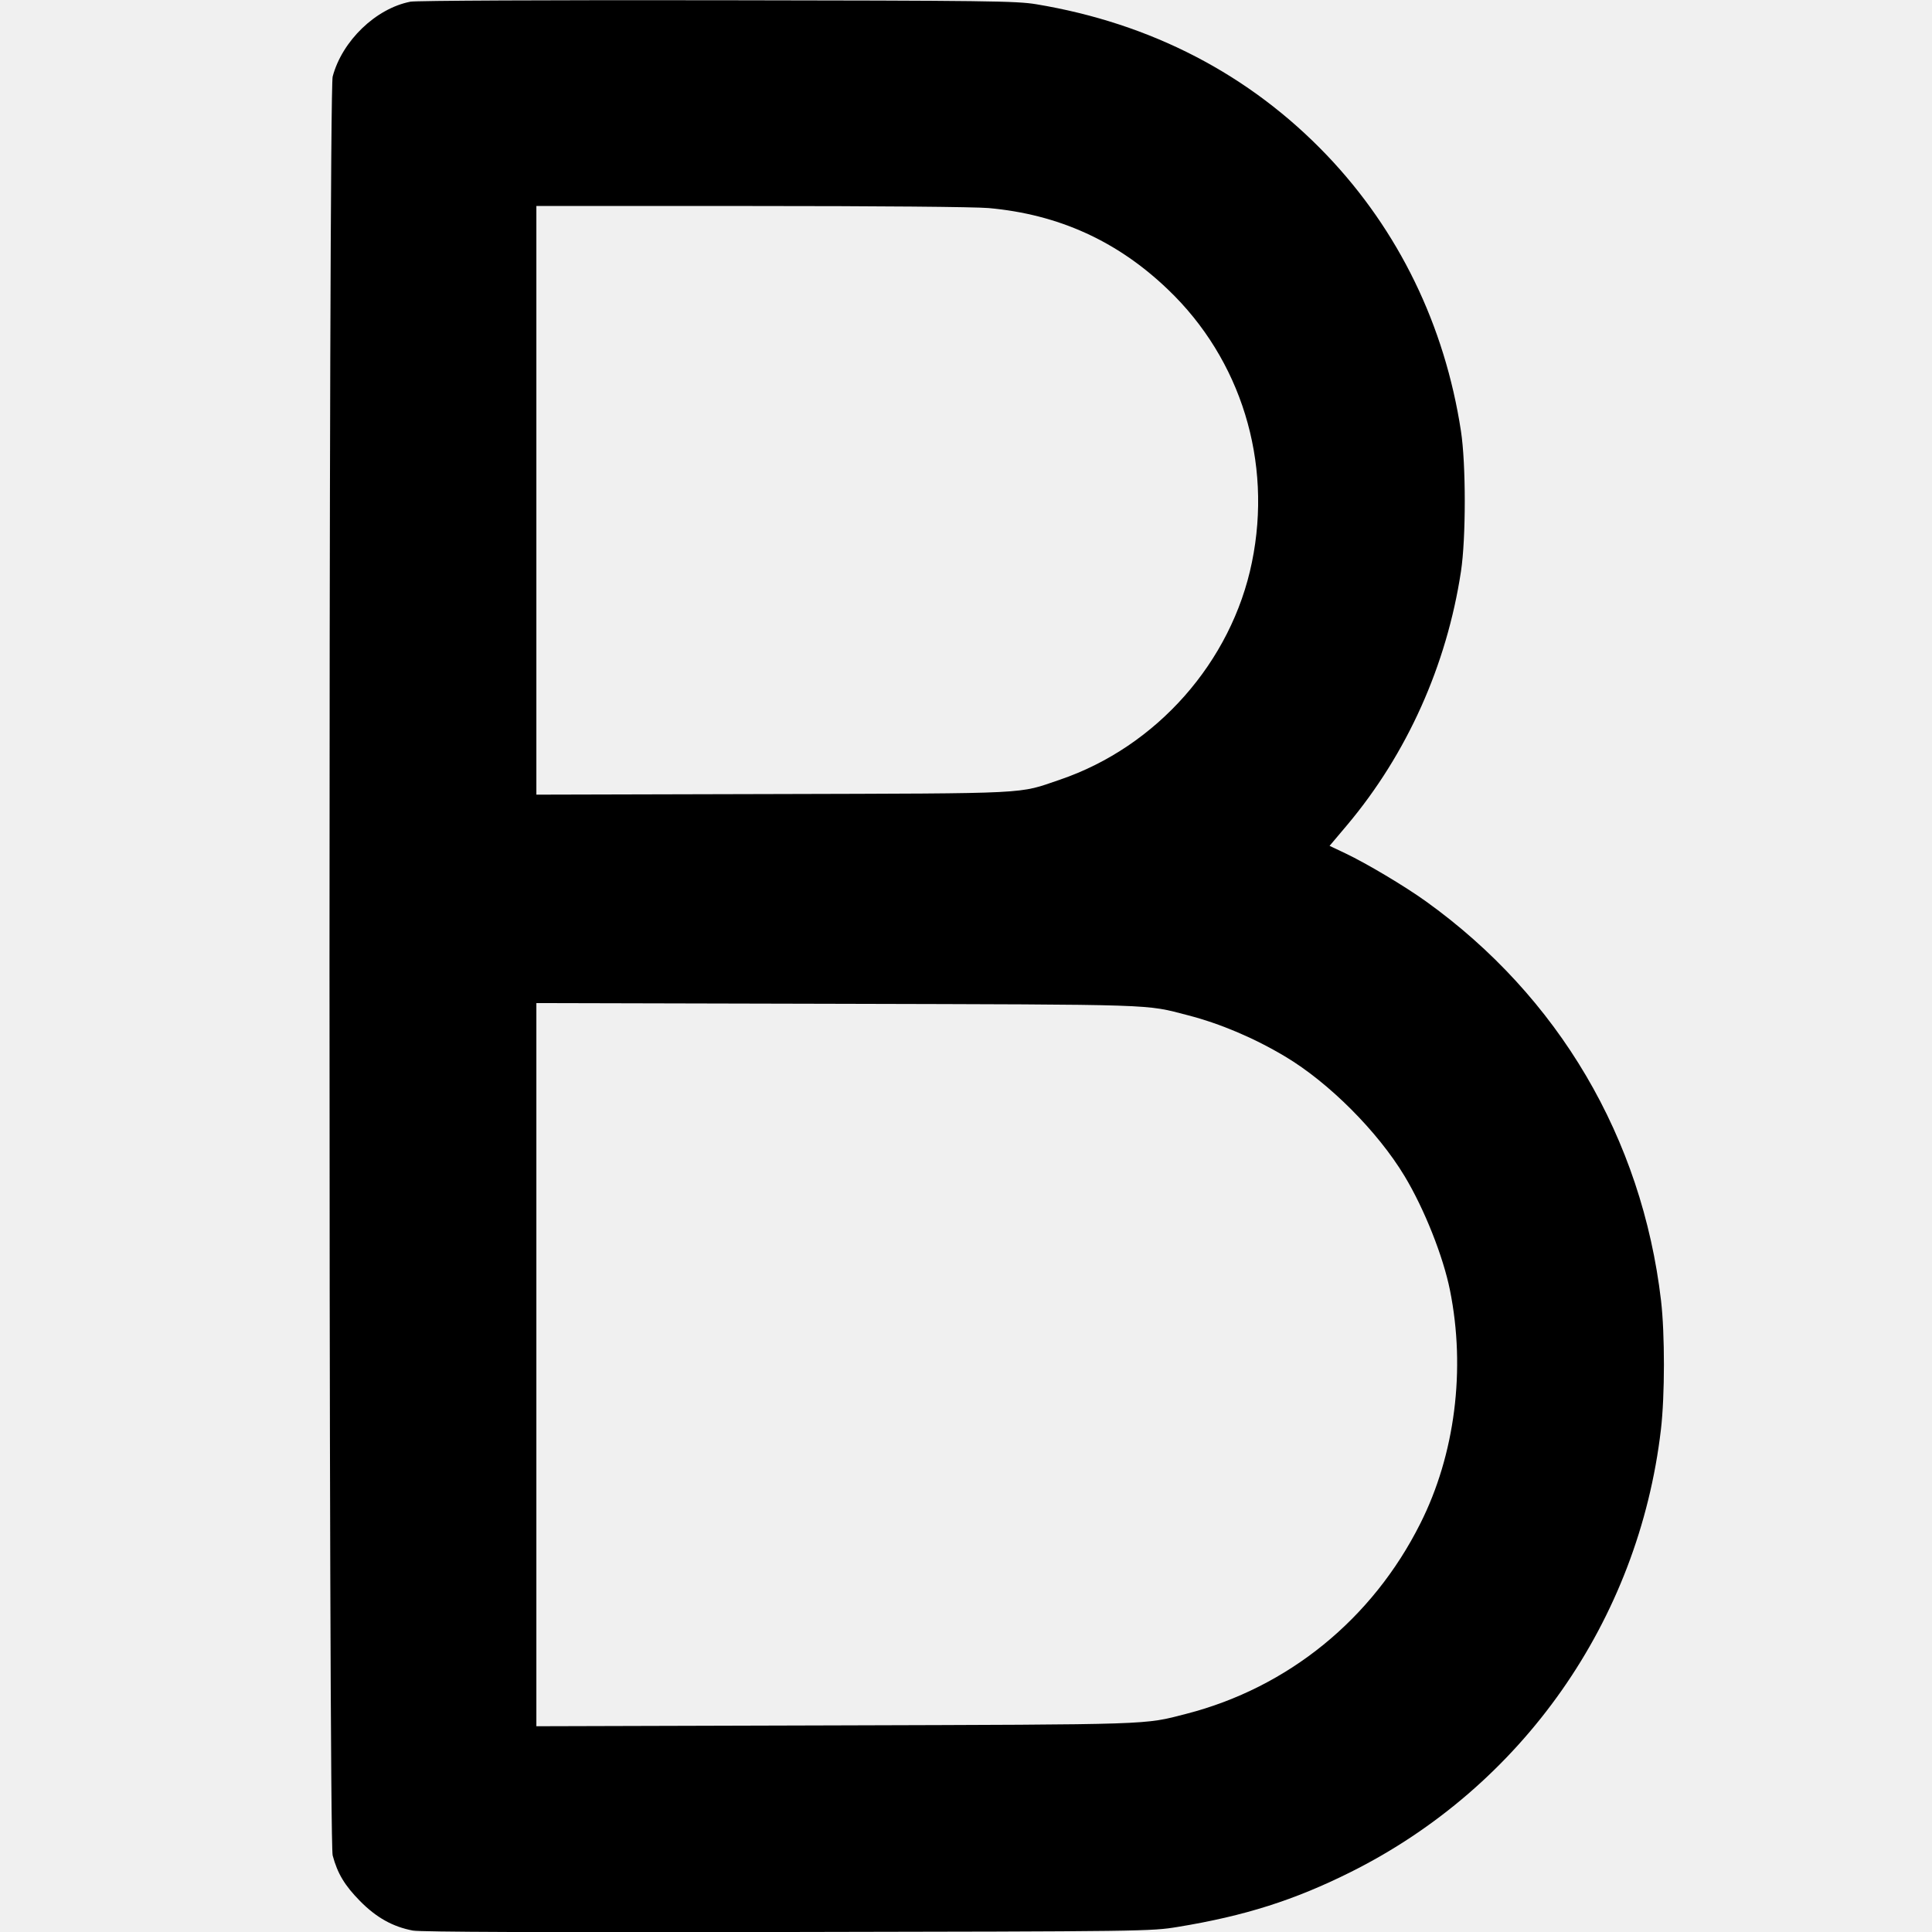
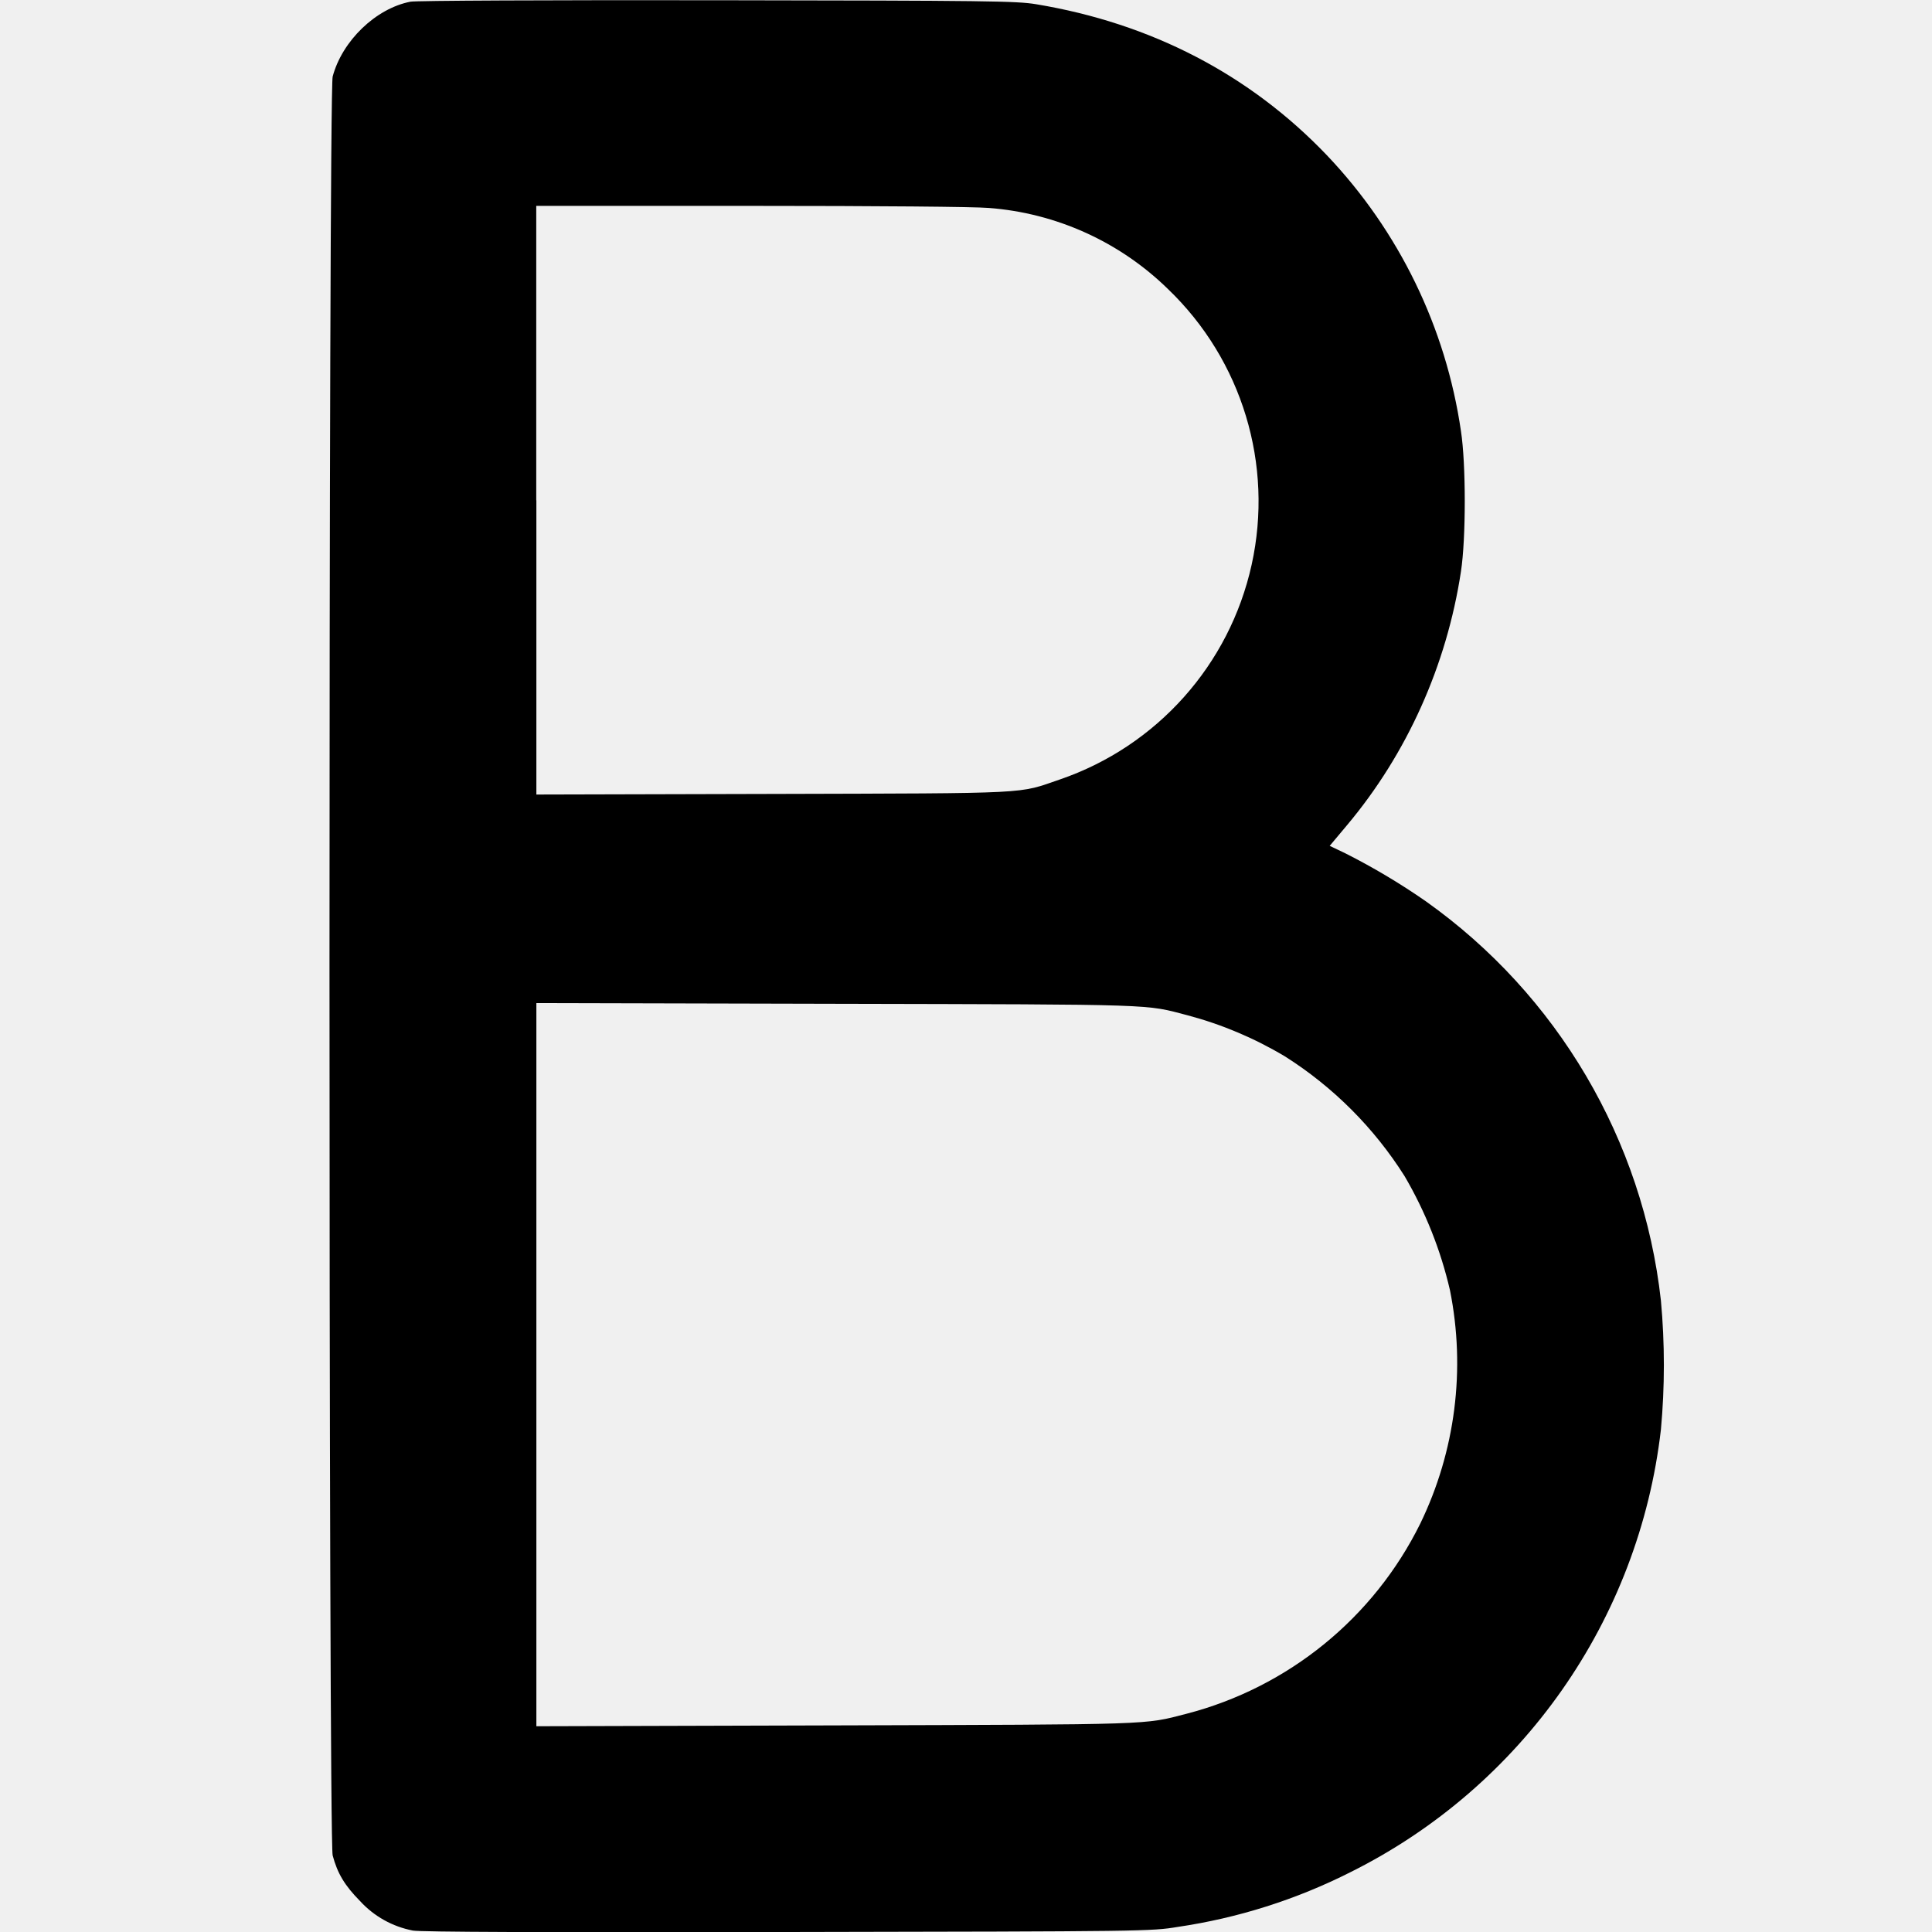
- <svg xmlns="http://www.w3.org/2000/svg" width="16" height="16" viewBox="0 0 16 16" fill="none">
-   <g clip-path="url(#clip0_8874_15347)">
-     <path fill-rule="evenodd" clip-rule="evenodd" d="M3.399 0.014C3.112 0.07 2.834 0.338 2.755 0.634C2.72 0.766 2.72 15.234 2.755 15.366C2.795 15.516 2.855 15.615 2.982 15.744C3.117 15.881 3.254 15.957 3.419 15.988C3.484 16 4.496 16.004 6.523 16C9.502 15.995 9.532 15.994 9.753 15.958C10.309 15.867 10.72 15.736 11.185 15.504C12.607 14.794 13.57 13.421 13.755 11.839C13.788 11.558 13.788 11.047 13.756 10.771C13.598 9.426 12.908 8.253 11.808 7.464C11.634 7.339 11.315 7.149 11.142 7.067L11.011 7.005L11.157 6.832C11.652 6.243 11.981 5.51 12.099 4.733C12.141 4.459 12.141 3.843 12.099 3.57C11.965 2.694 11.583 1.909 10.989 1.286C10.35 0.617 9.533 0.193 8.581 0.035C8.417 0.008 8.188 0.005 5.939 0.002C4.553 -6.715e-05 3.442 0.005 3.399 0.014ZM4.442 4.143V6.581L6.405 6.576C8.577 6.57 8.424 6.577 8.778 6.457C9.579 6.184 10.2 5.481 10.368 4.656C10.539 3.823 10.278 2.976 9.673 2.398C9.254 1.996 8.766 1.775 8.187 1.723C8.07 1.713 7.277 1.706 6.216 1.706L4.442 1.706V4.143ZM4.442 11.301V14.296L6.918 14.289C9.581 14.281 9.467 14.285 9.825 14.193C10.667 13.976 11.365 13.409 11.762 12.618C12.05 12.047 12.14 11.34 12.008 10.685C11.952 10.406 11.796 10.012 11.632 9.74C11.41 9.371 11.005 8.965 10.642 8.749C10.386 8.596 10.105 8.477 9.838 8.408C9.478 8.315 9.621 8.32 6.935 8.313L4.442 8.307V11.301Z" fill="currentColor" />
+ <svg xmlns="http://www.w3.org/2000/svg" width="16" height="16" fill="none">
+   <g clip-path="url(#a)">
+     <path fill="currentColor" fill-rule="evenodd" d="M3.399.014c-.287.056-.565.324-.644.62-.035.132-.035 14.6 0 14.732.04.15.1.249.227.378a.796.796 0 0 0 .437.244c.065.012 1.077.016 3.104.012 2.979-.005 3.01-.006 3.23-.042a4.682 4.682 0 0 0 1.432-.454 4.696 4.696 0 0 0 2.57-3.665 5.84 5.84 0 0 0 0-1.068 4.692 4.692 0 0 0-1.947-3.307 5.562 5.562 0 0 0-.666-.397l-.13-.062.145-.173c.495-.59.824-1.322.942-2.099.042-.274.042-.89 0-1.163a4.193 4.193 0 0 0-1.11-2.284C10.35.617 9.533.193 8.581.035 8.417.008 8.188.005 5.94.002 4.553 0 3.442.005 3.399.014Zm1.043 4.13V6.58l1.963-.005c2.172-.006 2.019.001 2.373-.12a2.435 2.435 0 0 0 .896-4.06 2.379 2.379 0 0 0-1.487-.673c-.117-.01-.91-.017-1.97-.017H4.441v2.437Zm0 7.157v2.995l2.476-.007c2.663-.008 2.55-.004 2.907-.096a3 3 0 0 0 1.937-1.575 3.052 3.052 0 0 0 .246-1.933 3.372 3.372 0 0 0-.376-.945 3.189 3.189 0 0 0-.99-.991 3.145 3.145 0 0 0-.804-.34c-.36-.094-.217-.09-2.903-.096l-2.493-.006V11.3Z" clip-rule="evenodd" />
  </g>
  <defs>
-     <clipPath id="clip0_8874_15347">
-       <rect width="16" height="16" fill="white" />
+     <clipPath id="a">
+       <path fill="#fff" d="M0 0h16v16H0z" />
    </clipPath>
  </defs>
</svg>
